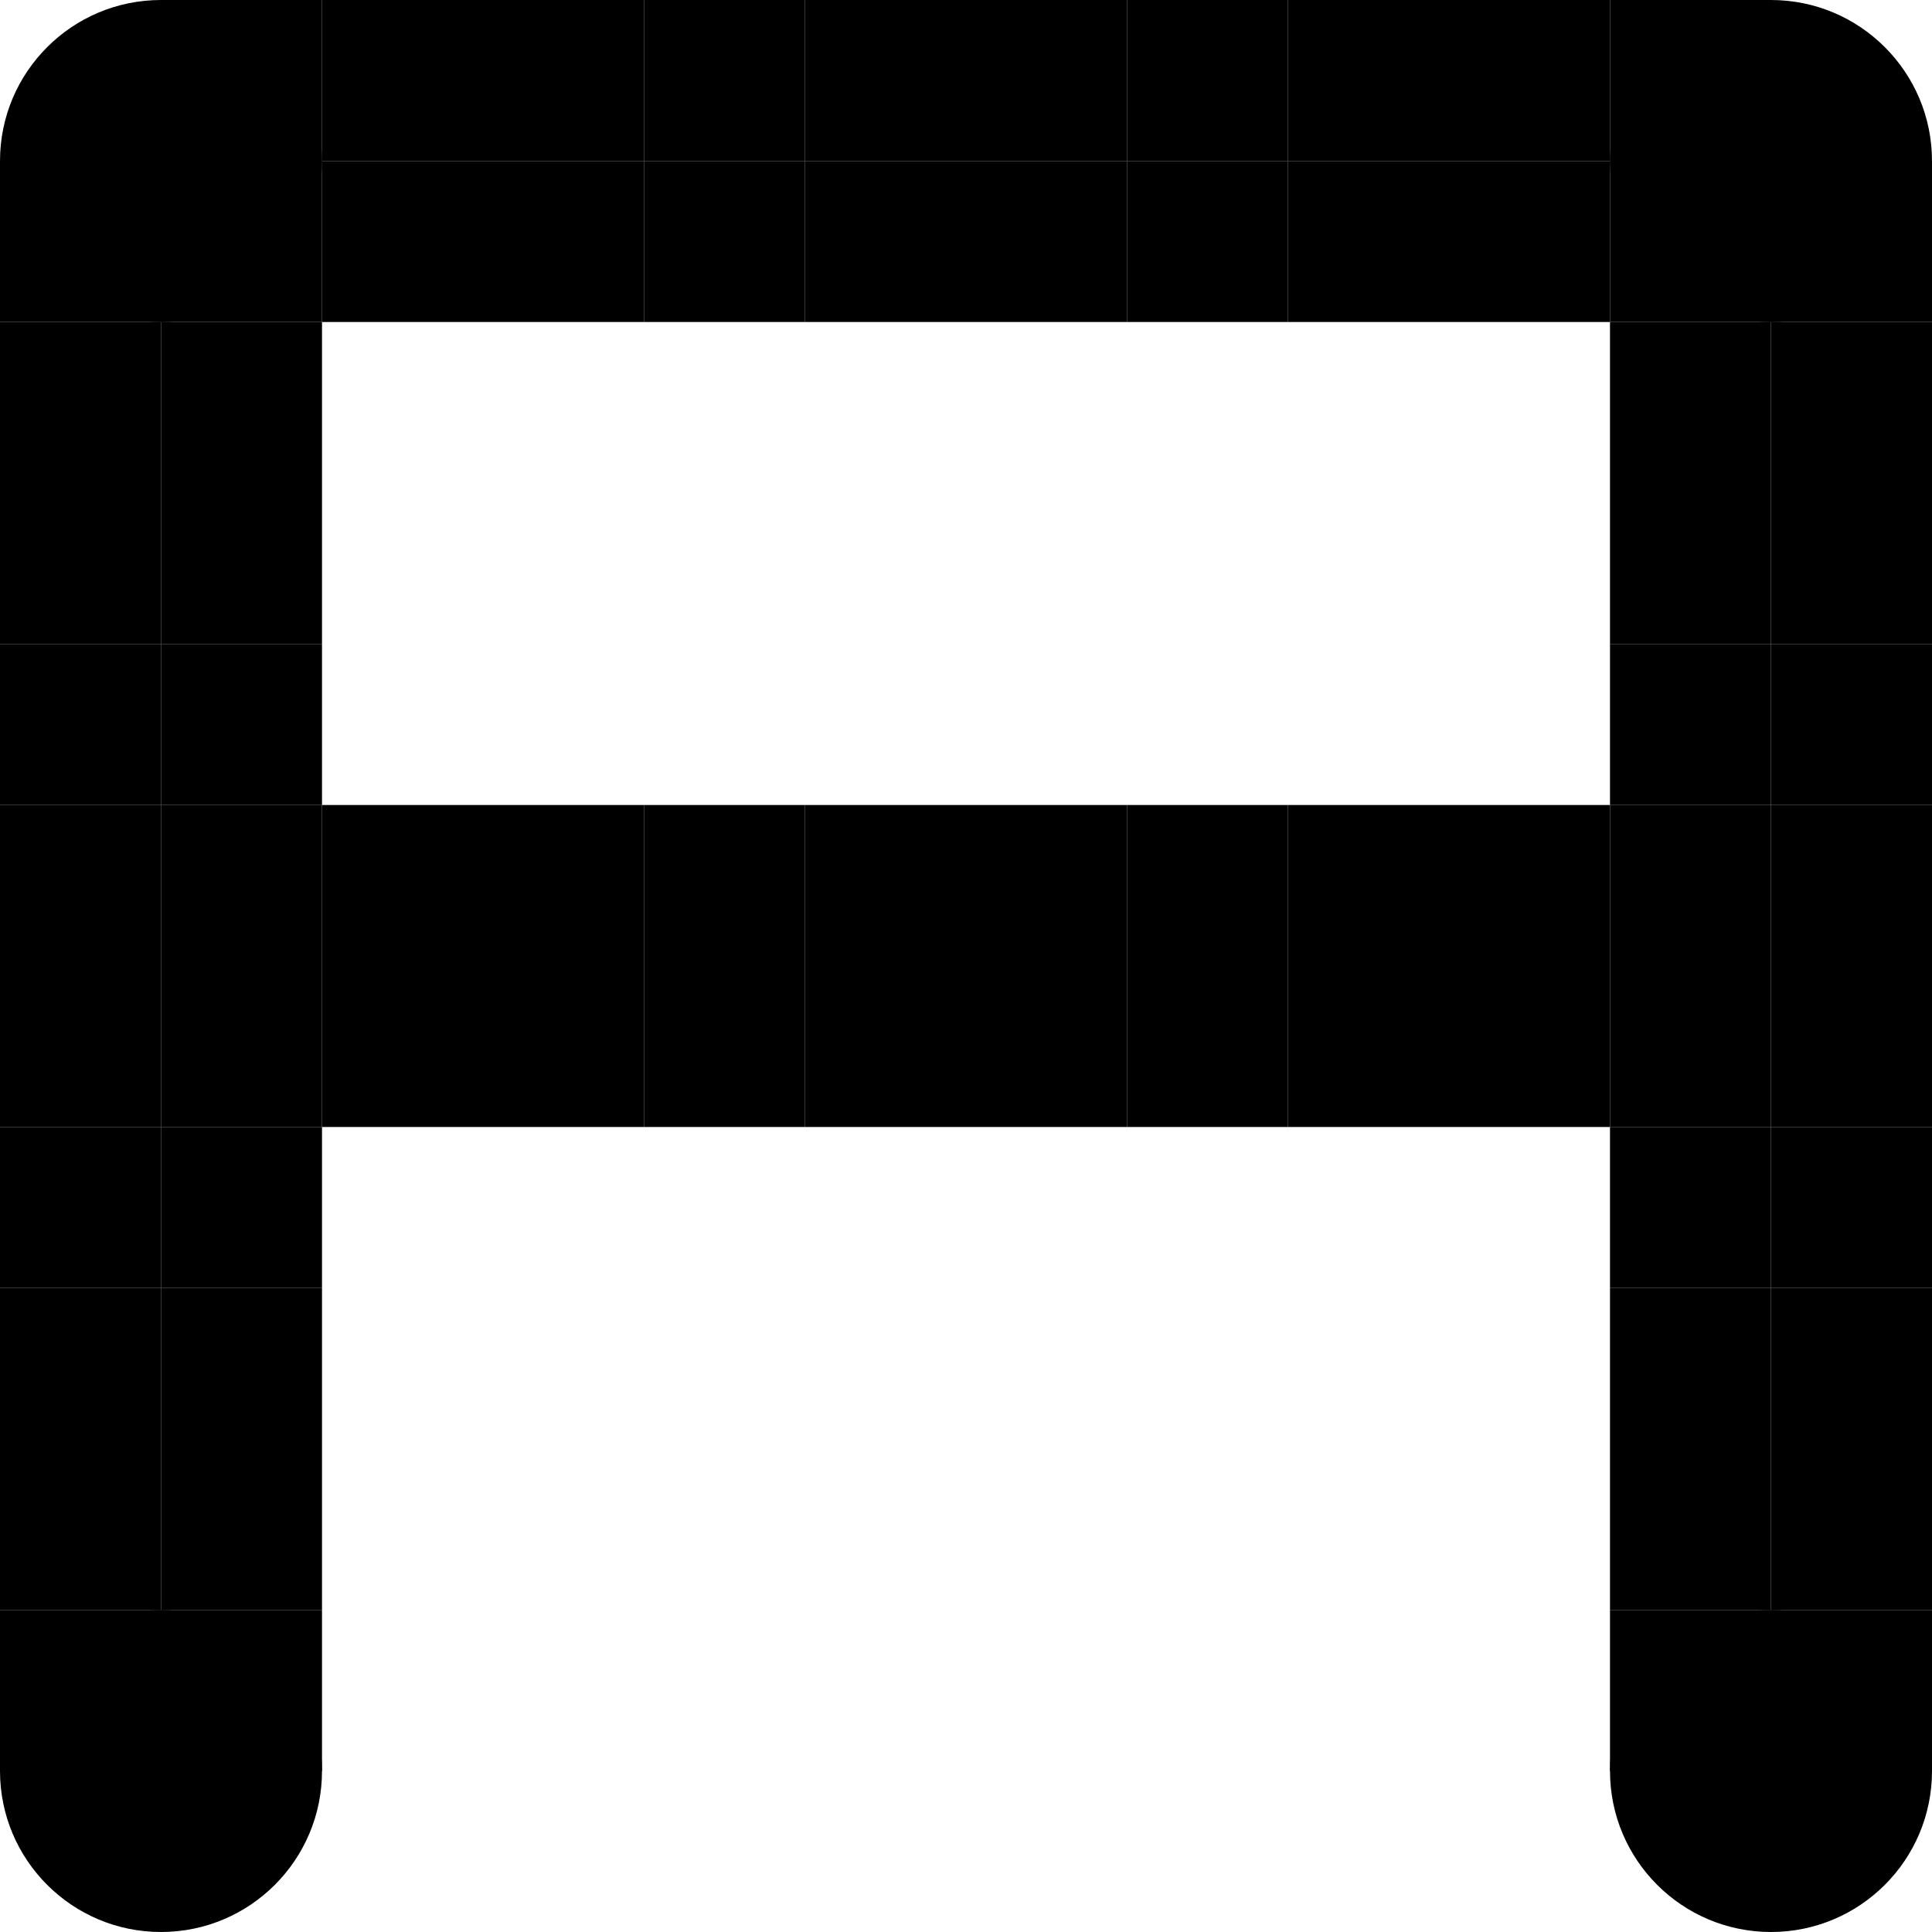
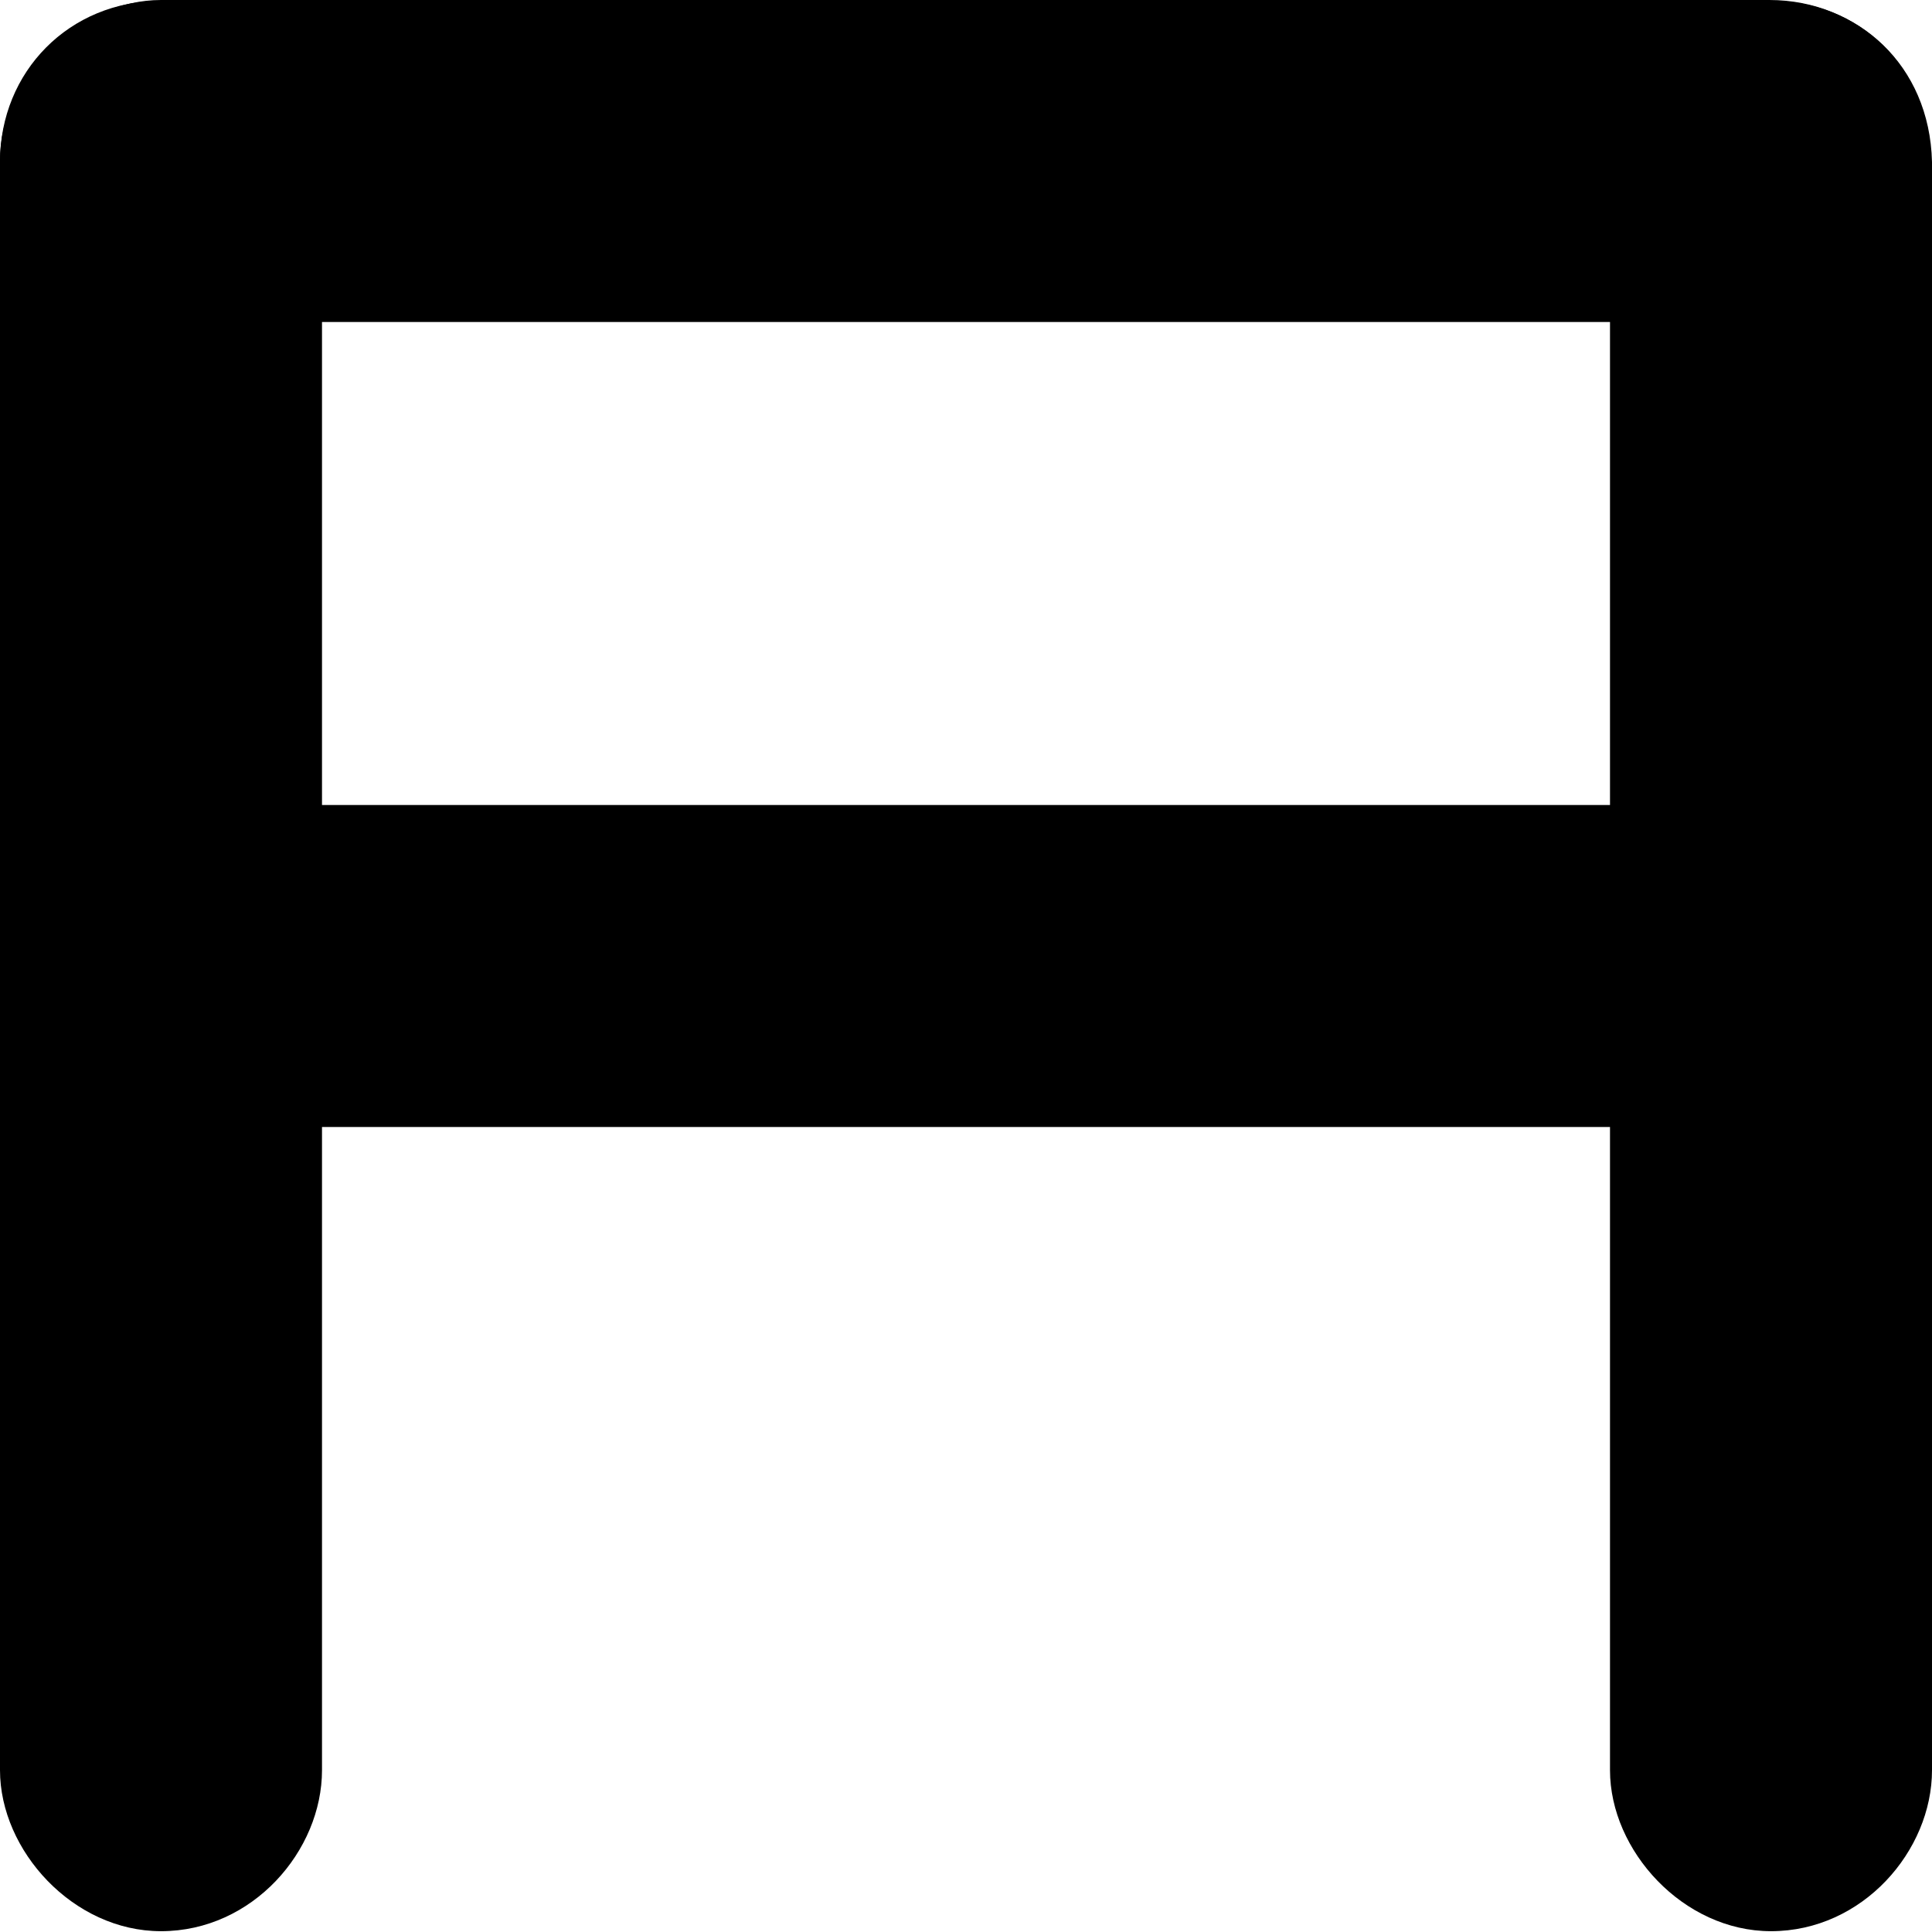
- <svg xmlns="http://www.w3.org/2000/svg" width="240" height="240" viewBox="0 0 240 240" fill="none">
-   <path d="M0 40H20V60H0V40Z" fill="black" />
-   <path d="M0 80H20V100H0V80Z" fill="black" />
-   <path d="M0 120H20V140H0V120Z" fill="black" />
-   <path d="M0 180H20V200H0V180Z" fill="black" />
-   <path d="M0 20H20V40H0V20Z" fill="black" />
-   <path d="M0 60H20V80H0V60Z" fill="black" />
-   <path d="M0 100H20V120H0V100Z" fill="black" />
-   <path d="M0 160H20V180H0V160Z" fill="black" />
-   <path d="M0 140H20V160H0V140Z" fill="black" />
-   <path d="M0 200H20V220H0V200Z" fill="black" />
-   <path d="M80 0H100V20H80V0Z" fill="black" />
-   <path d="M80 120H100V140H80V120Z" fill="black" />
-   <path d="M80 20H100V40H80V20Z" fill="black" />
-   <path d="M80 100H100V120H80V100Z" fill="black" />
-   <path d="M40 0H60V20H40V0Z" fill="black" />
-   <path d="M40 120H60V140H40V120Z" fill="black" />
-   <path d="M40 20H60V40H40V20Z" fill="black" />
-   <path d="M40 100H60V120H40V100Z" fill="black" />
-   <path d="M120 0H140V20H120V0Z" fill="black" />
-   <path d="M120 120H140V140H120V120Z" fill="black" />
-   <path d="M120 20H140V40H120V20Z" fill="black" />
-   <path d="M120 100H140V120H120V100Z" fill="black" />
-   <path d="M180 0H200V20H180V0Z" fill="black" />
-   <path d="M180 120H200V140H180V120Z" fill="black" />
-   <path d="M180 20H200V40H180V20Z" fill="black" />
-   <path d="M180 100H200V120H180V100Z" fill="black" />
-   <path d="M20 0H40V20H20V0Z" fill="black" />
-   <path d="M20 40H40V60H20V40Z" fill="black" />
-   <path d="M20 80H40V100H20V80Z" fill="black" />
-   <path d="M20 120H40V140H20V120Z" fill="black" />
-   <path d="M20 180H40V200H20V180Z" fill="black" />
-   <path d="M20 20H40V40H20V20Z" fill="black" />
-   <path d="M20 60H40V80H20V60Z" fill="black" />
-   <path d="M20 100H40V120H20V100Z" fill="black" />
-   <path d="M20 160H40V180H20V160Z" fill="black" />
-   <path d="M20 140H40V160H20V140Z" fill="black" />
-   <path d="M20 200H40V220H20V200Z" fill="black" />
-   <path d="M100 0H120V20H100V0Z" fill="black" />
-   <path d="M100 120H120V140H100V120Z" fill="black" />
-   <path d="M100 20H120V40H100V20Z" fill="black" />
-   <path d="M100 100H120V120H100V100Z" fill="black" />
-   <path d="M160 0H180V20H160V0Z" fill="black" />
-   <path d="M160 120H180V140H160V120Z" fill="black" />
-   <path d="M160 20H180V40H160V20Z" fill="black" />
-   <path d="M160 100H180V120H160V100Z" fill="black" />
-   <path d="M60 0H80V20H60V0Z" fill="black" />
-   <path d="M60 120H80V140H60V120Z" fill="black" />
-   <path d="M60 20H80V40H60V20Z" fill="black" />
-   <path d="M60 100H80V120H60V100Z" fill="black" />
-   <path d="M140 0H160V20H140V0Z" fill="black" />
-   <path d="M140 120H160V140H140V120Z" fill="black" />
-   <path d="M140 20H160V40H140V20Z" fill="black" />
-   <path d="M140 100H160V120H140V100Z" fill="black" />
-   <path d="M200 0H220V20H200V0Z" fill="black" />
-   <path d="M200 40H220V60H200V40Z" fill="black" />
-   <path d="M200 80H220V100H200V80Z" fill="black" />
-   <path d="M200 120H220V140H200V120Z" fill="black" />
-   <path d="M200 180H220V200H200V180Z" fill="black" />
-   <path d="M200 20H220V40H200V20Z" fill="black" />
-   <path d="M200 60H220V80H200V60Z" fill="black" />
-   <path d="M200 100H220V120H200V100Z" fill="black" />
-   <path d="M200 160H220V180H200V160Z" fill="black" />
-   <path d="M200 140H220V160H200V140Z" fill="black" />
-   <path d="M200 200H220V220H200V200Z" fill="black" />
-   <path d="M220 40H240V60H220V40Z" fill="black" />
-   <path d="M220 80H240V100H220V80Z" fill="black" />
-   <path d="M220 120H240V140H220V120Z" fill="black" />
-   <path d="M220 180H240V200H220V180Z" fill="black" />
-   <path d="M220 20H240V40H220V20Z" fill="black" />
-   <path d="M220 60H240V80H220V60Z" fill="black" />
-   <path d="M220 100H240V120H220V100Z" fill="black" />
-   <path d="M220 160H240V180H220V160Z" fill="black" />
-   <path d="M220 140H240V160H220V140Z" fill="black" />
-   <path d="M220 200H240V220H220V200Z" fill="black" />
-   <path d="M240 20C240 31.046 231.046 40 220 40C208.954 40 200 31.046 200 20C200 8.954 208.954 0 220 0C231.046 0 240 8.954 240 20Z" fill="black" />
-   <path d="M40 20C40 31.046 31.046 40 20 40C8.954 40 0 31.046 0 20C0 8.954 8.954 0 20 0C31.046 0 40 8.954 40 20Z" fill="black" />
-   <path d="M40 220C40 231.046 31.046 240 20 240C8.954 240 0 231.046 0 220C0 208.954 8.954 200 20 200C31.046 200 40 208.954 40 220Z" fill="black" />
-   <path d="M240 220C240 231.046 231.046 240 220 240C208.954 240 200 231.046 200 220C200 208.954 208.954 200 220 200C231.046 200 240 208.954 240 220Z" fill="black" />
+ <svg xmlns="http://www.w3.org/2000/svg" version="1.1" id="Layer_1" x="0px" y="0px" viewBox="0 0 240 240" style="enable-background:new 0 0 240 240;" xml:space="preserve">
+   <path d="M40,20.1c-0.3-12.1-9.3-20-20-20c-11.4,0-20,8.8-20,20l0-0.2v200c0,10,9.1,20,20,20c11.4,0,20-10,20-20v-200" />
+   <path d="M240,20.1c-0.3-12.1-9.3-20-20-20c-11.4,0-20,8.8-20,20v-0.2v200c0,10,9.1,20,20,20c11.4,0,20-10,20-20v-200" />
+   <path d="M20,100c-12.1,0.3-20,9.3-20,20c0,11.4,8.8,20,20,20h-0.2h200c10,0,20-9.1,20-20c0-11.4-10-20-20-20h-200" />
+   <path d="M219.8,40c12.1-0.3,20-9.3,20-20c0-11.4-8.8-20-20-20l0.2,0H20C10,0,0,9.1,0,20c0,11.4,10,20,20,20h200" />
</svg>
